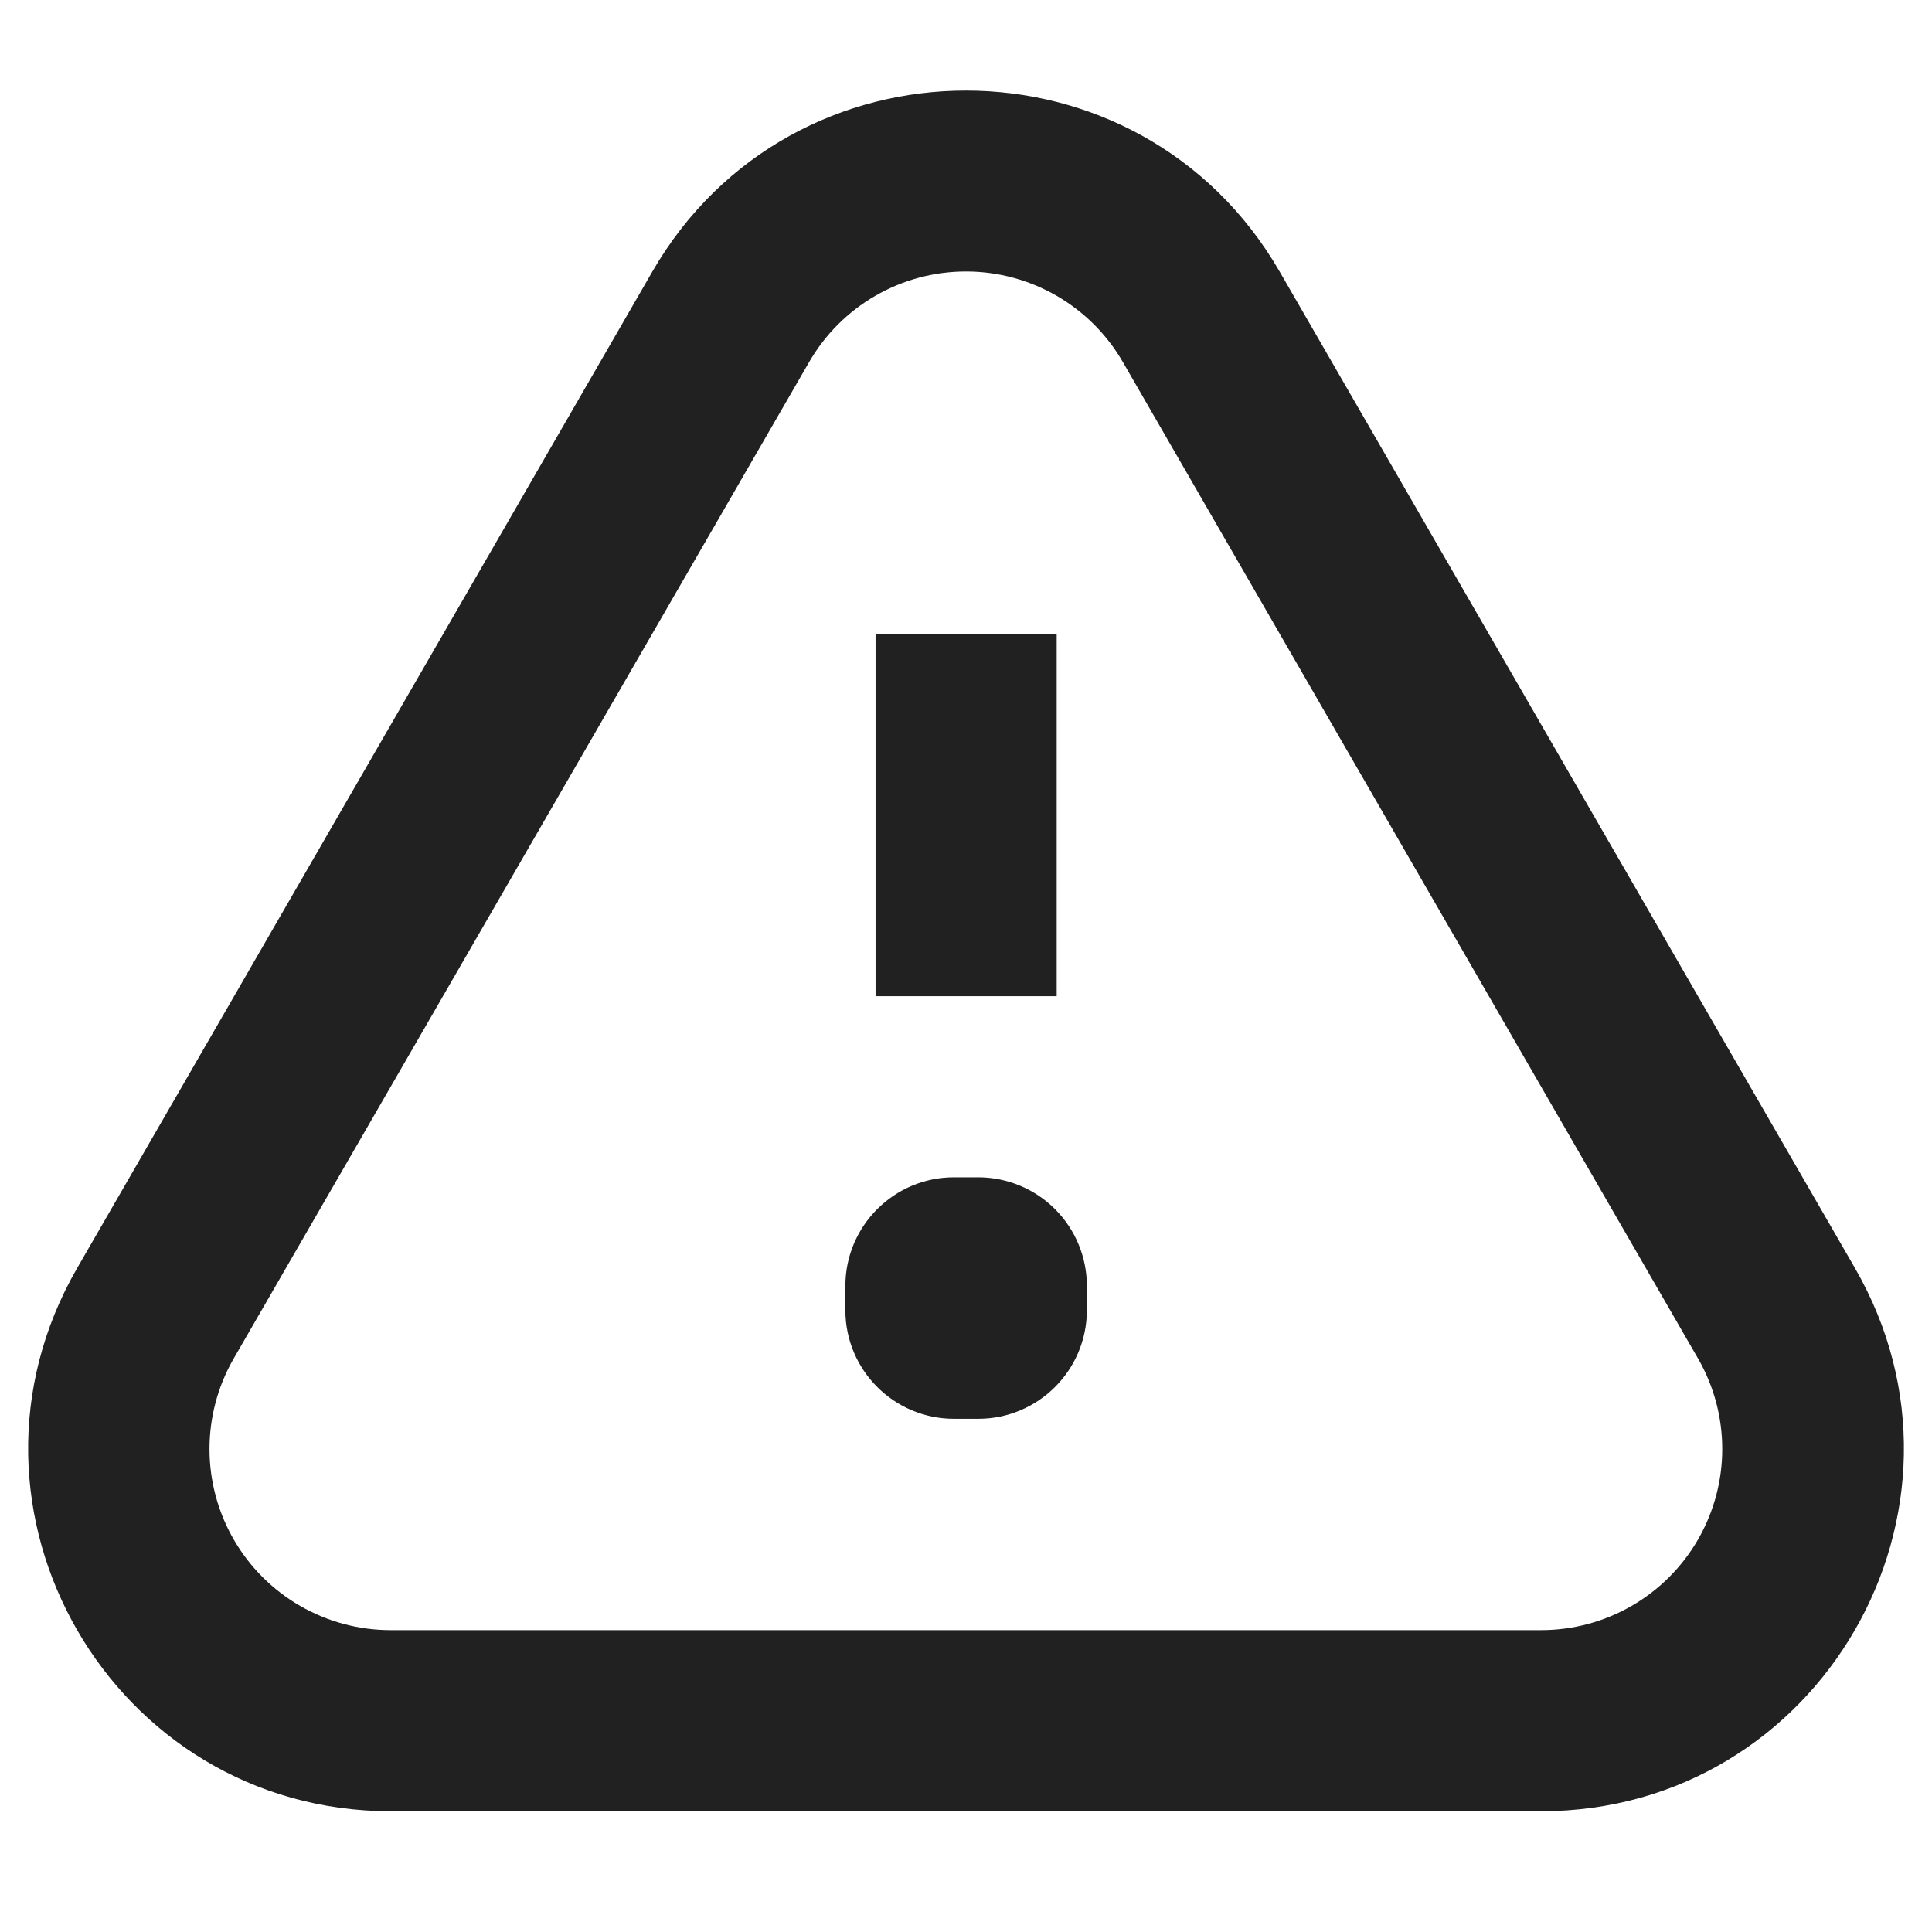
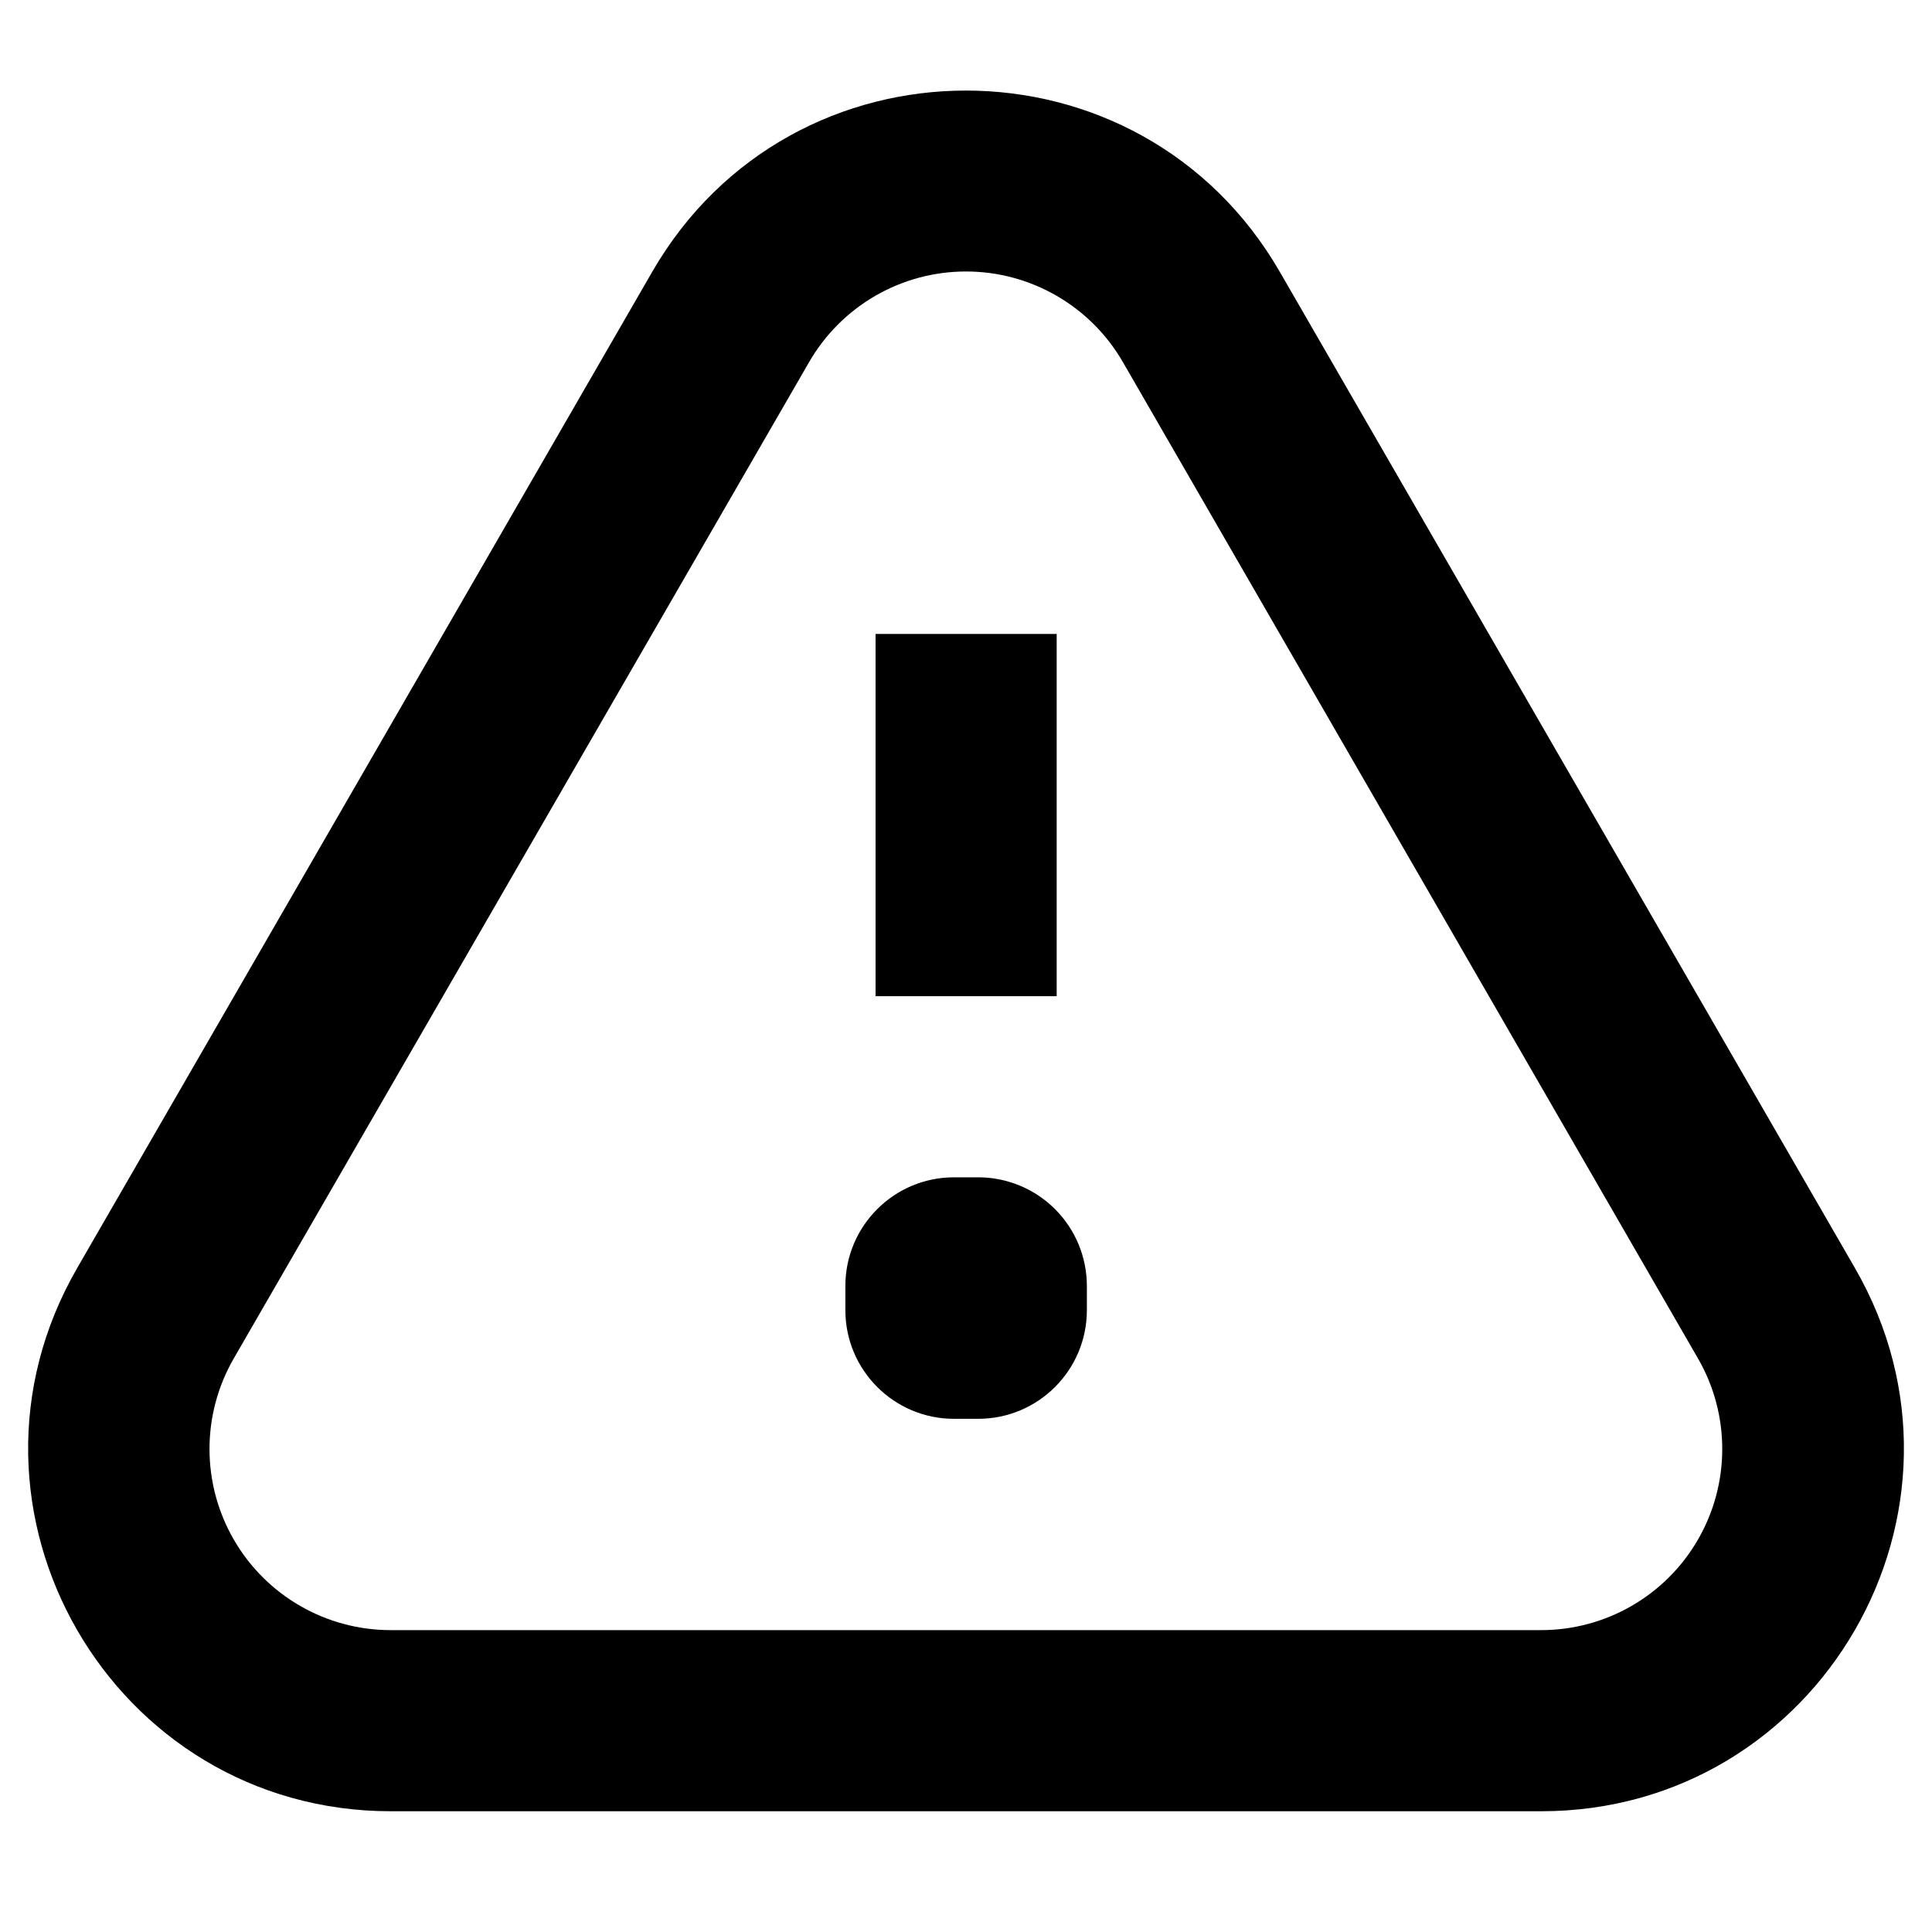
<svg xmlns="http://www.w3.org/2000/svg" viewBox="0 0 16 16" fill="currentColor">
-   <path fill-opacity=".87" d="M5.402 2.25c1.155-2 4.04-2 5.196 0l4.763 8.25c1.155 2-.289 4.5-2.598 4.5H3.237C.928 15-.516 12.5.64 10.5zM9.3 3a1.5 1.5 0 0 0-2.6 0l-4.764 8.25a1.5 1.5 0 0 0 1.3 2.25h9.526a1.5 1.5 0 0 0 1.3-2.25zM8.1 9.75a.9.9 0 0 1 .901.9v.2a.9.9 0 0 1-.9.9h-.2a.9.9 0 0 1-.9-.9v-.2a.9.9 0 0 1 .9-.9zm.651-1.5h-1.5v-3h1.5z" />
+   <path d="M5.402 2.25c1.155-2 4.04-2 5.196 0l4.763 8.25c1.155 2-.289 4.5-2.598 4.5H3.237C.928 15-.516 12.5.64 10.5zM9.3 3a1.5 1.5 0 0 0-2.6 0l-4.764 8.25a1.5 1.5 0 0 0 1.3 2.25h9.526a1.5 1.5 0 0 0 1.3-2.25zM8.1 9.75a.9.9 0 0 1 .901.9v.2a.9.9 0 0 1-.9.9h-.2a.9.9 0 0 1-.9-.9v-.2a.9.9 0 0 1 .9-.9zm.651-1.5h-1.5v-3h1.5z" />
</svg>
